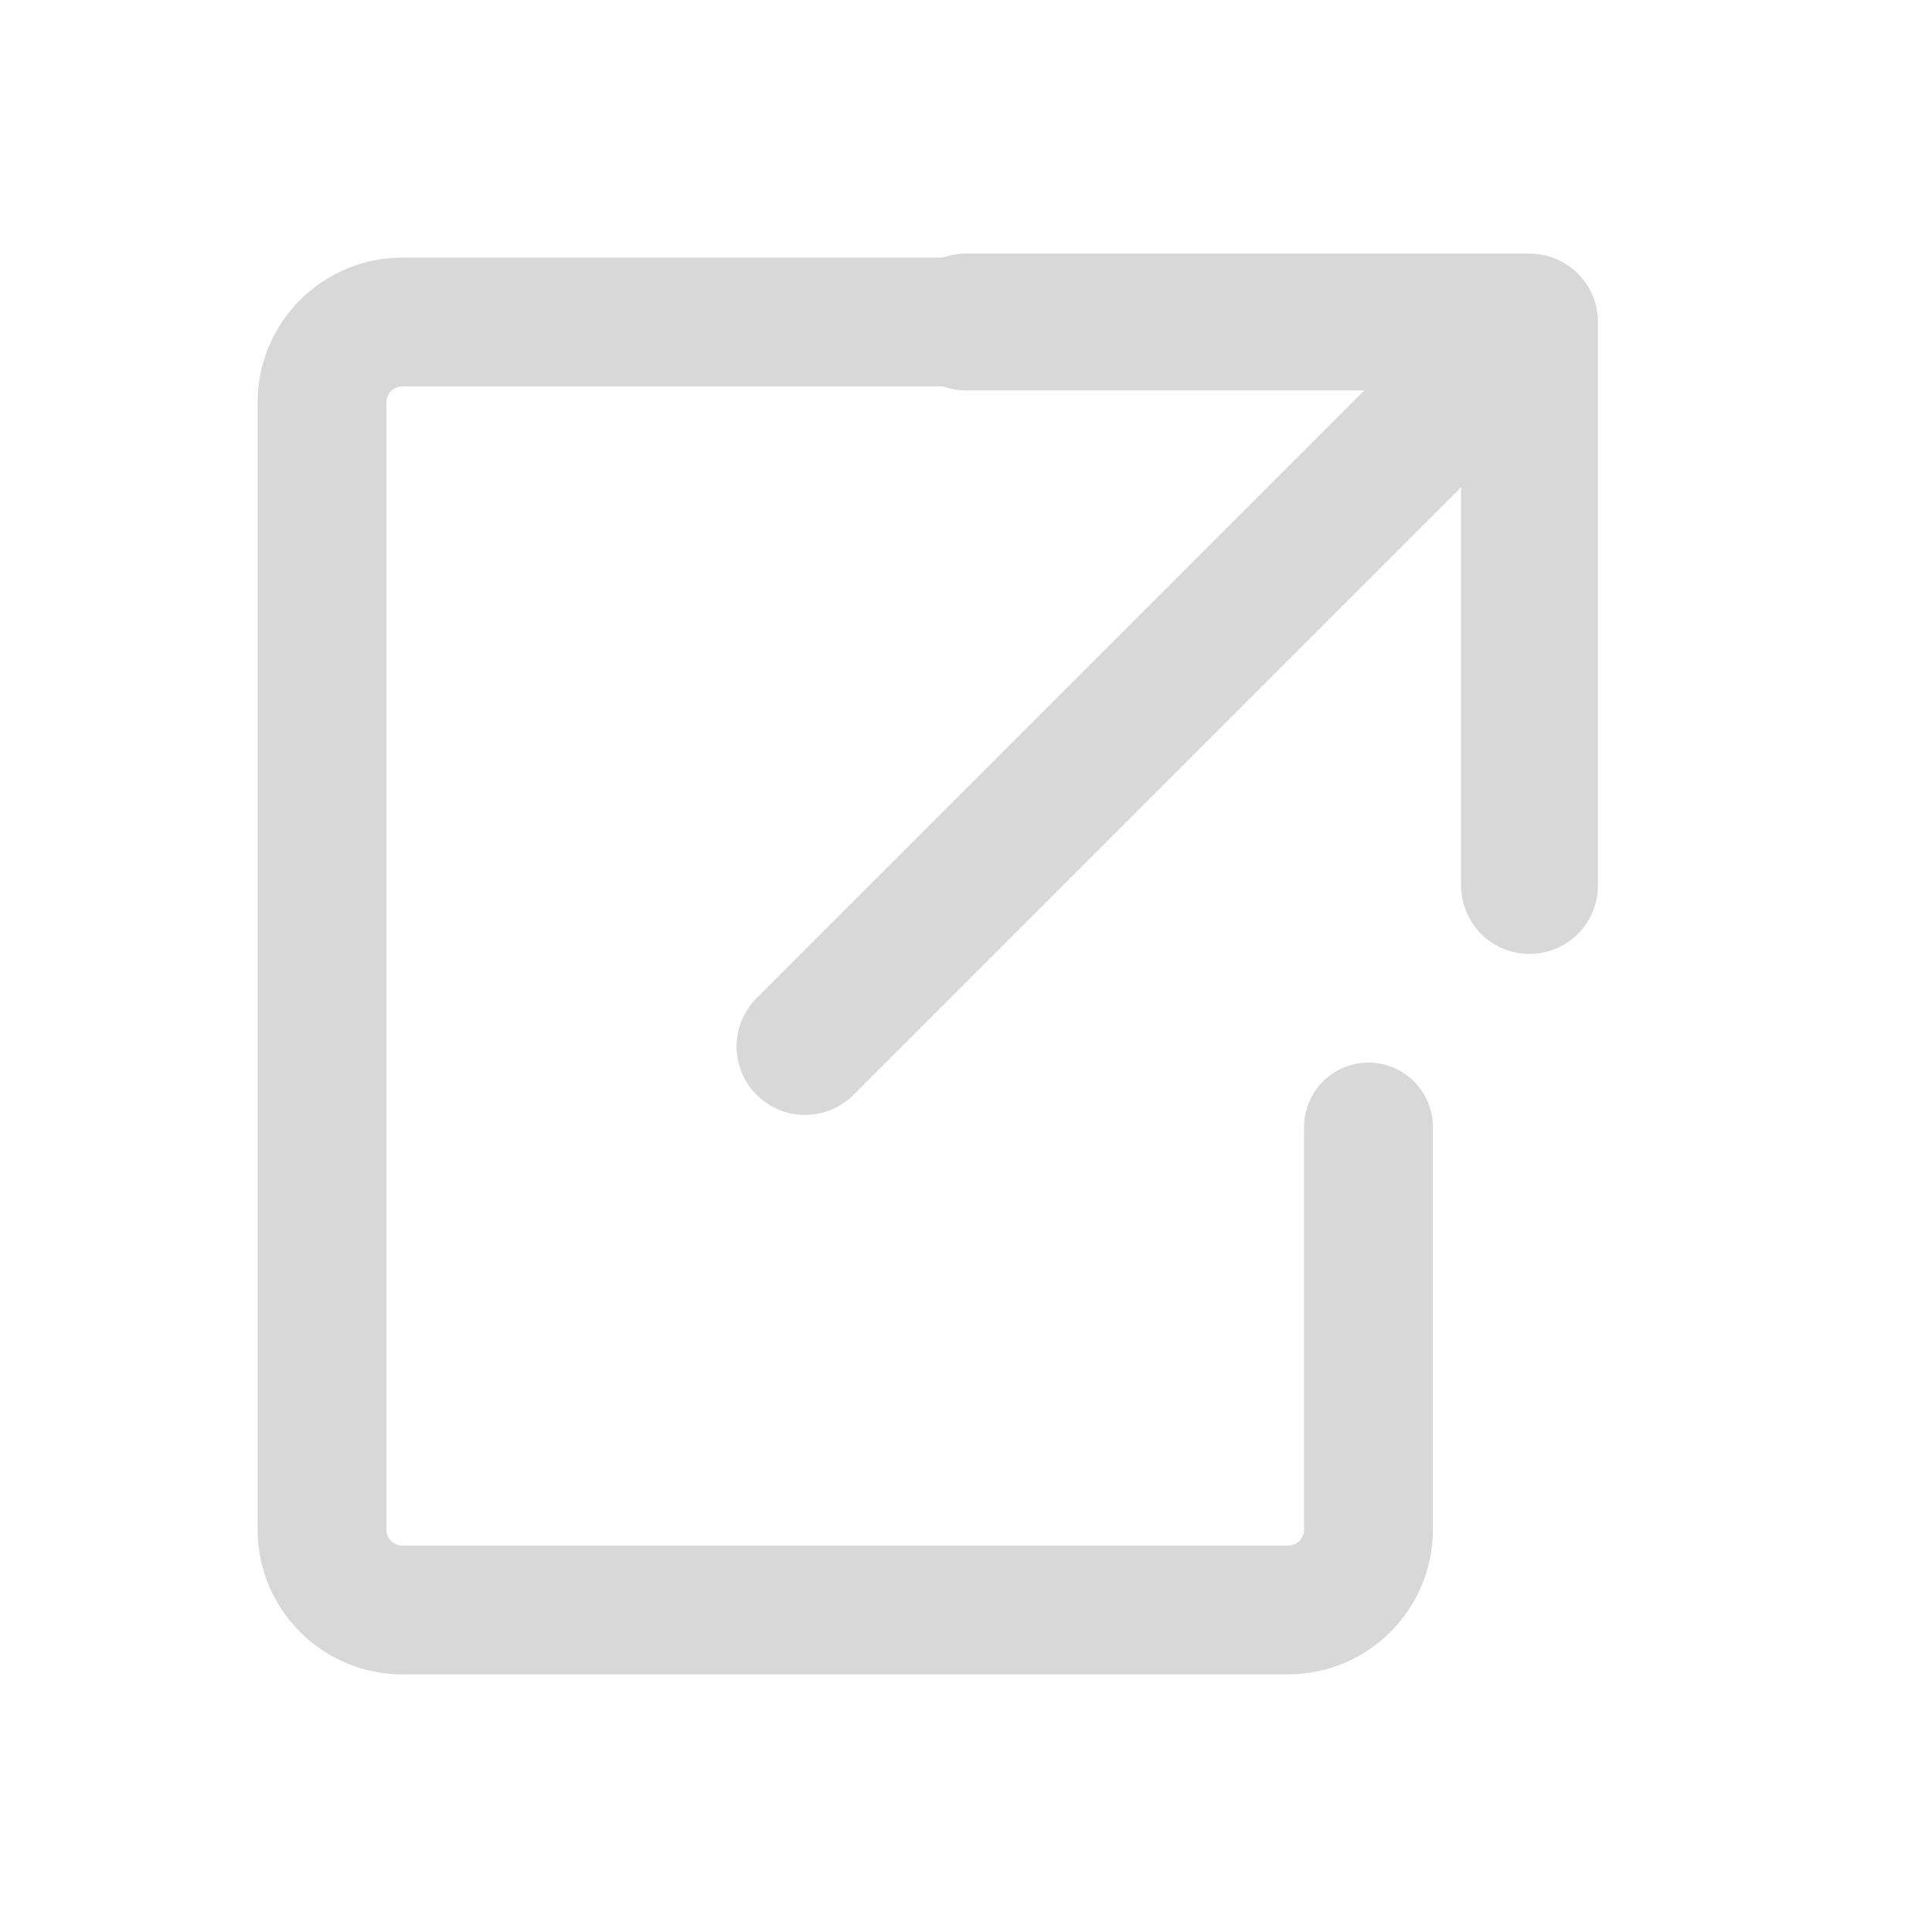
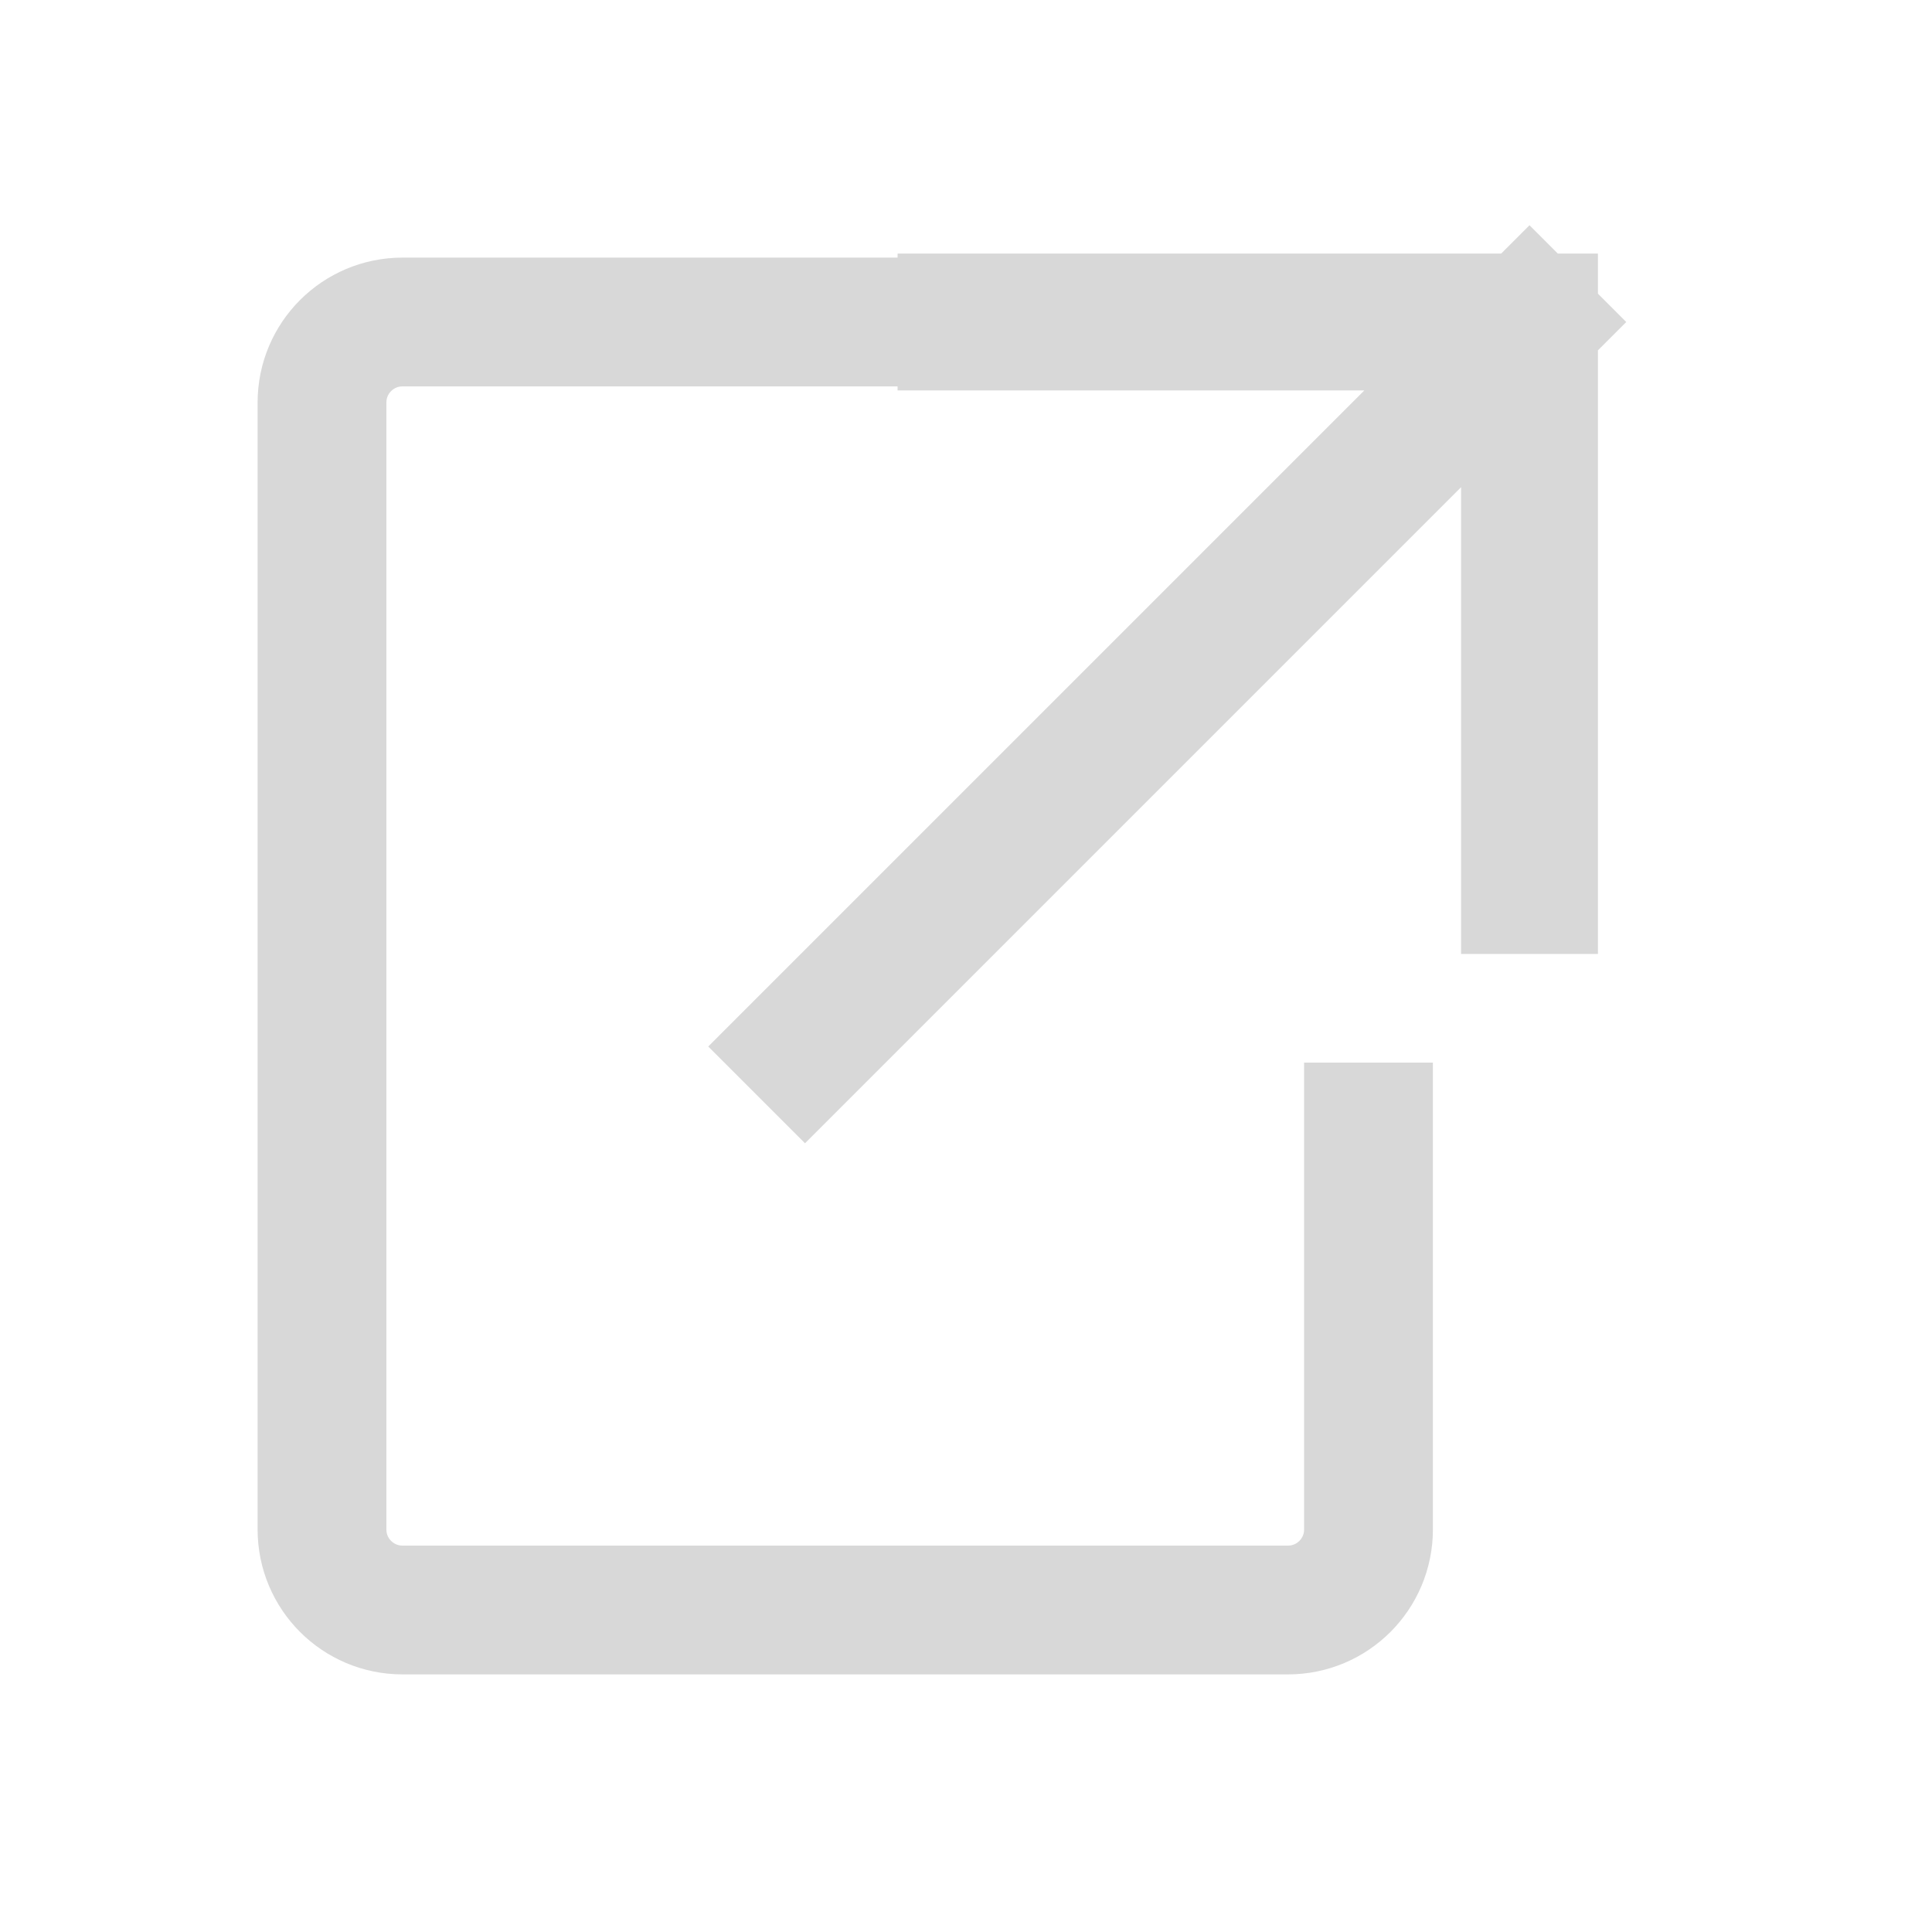
<svg xmlns="http://www.w3.org/2000/svg" viewBox="0 0 24 24">
-   <path d="M4 8V5a1 1 0 0 1 1-1h8M4 8v11a1 1 0 0 0 1 1h11a1 1 0 0 0 1-1v-5" fill="none" stroke="#d8d8d8" stroke-width="1.6" stroke-linecap="round" stroke-linejoin="round" />
-   <path d="M12 4h7v7M19 4l-9 9" fill="none" stroke="#d8d8d8" stroke-width="1.7" stroke-linecap="round" stroke-linejoin="round" />
+   <path d="M4 8V5a1 1 0 0 1 1-1h8M4 8v11a1 1 0 0 0 1 1h11a1 1 0 0 0 1-1v-5" fill="none" stroke="#d8d8d8" stroke-width="1.6" stroke-linecap="square" stroke-linejoin="miter" />
+   <path d="M12 4h7v7M19 4l-9 9" fill="none" stroke="#d8d8d8" stroke-width="1.7" stroke-linecap="square" stroke-linejoin="miter" />
</svg>
